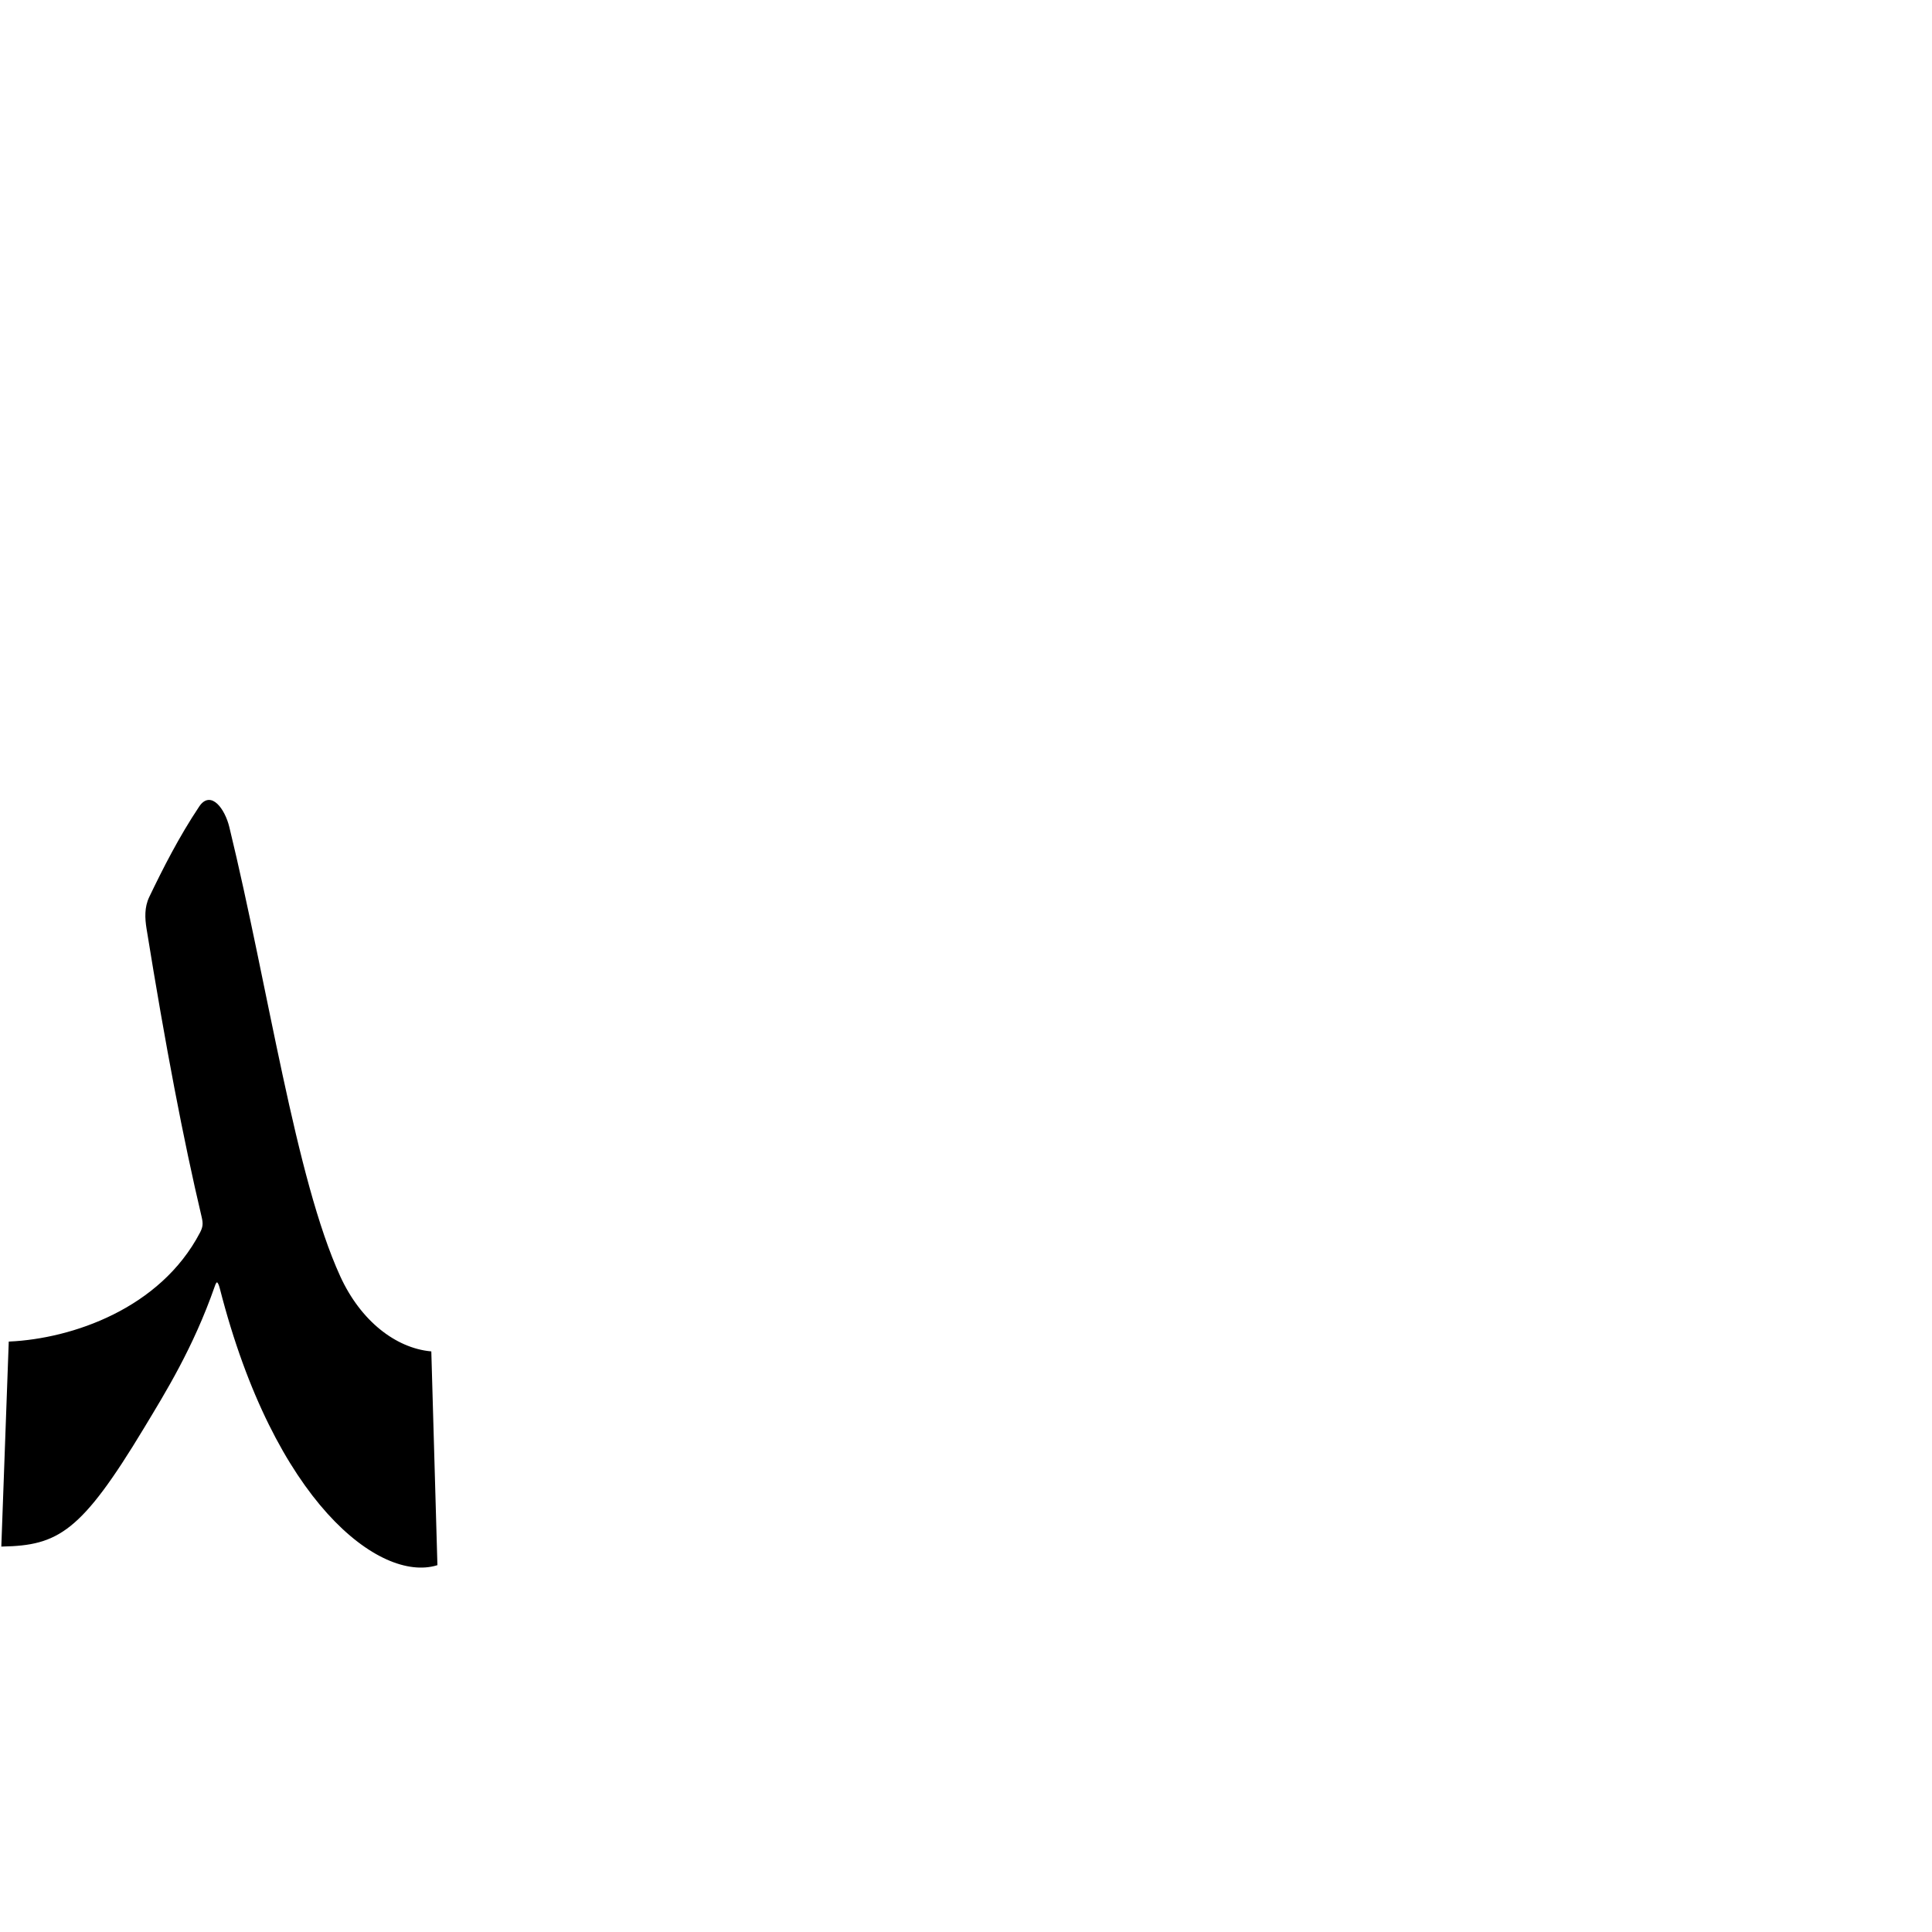
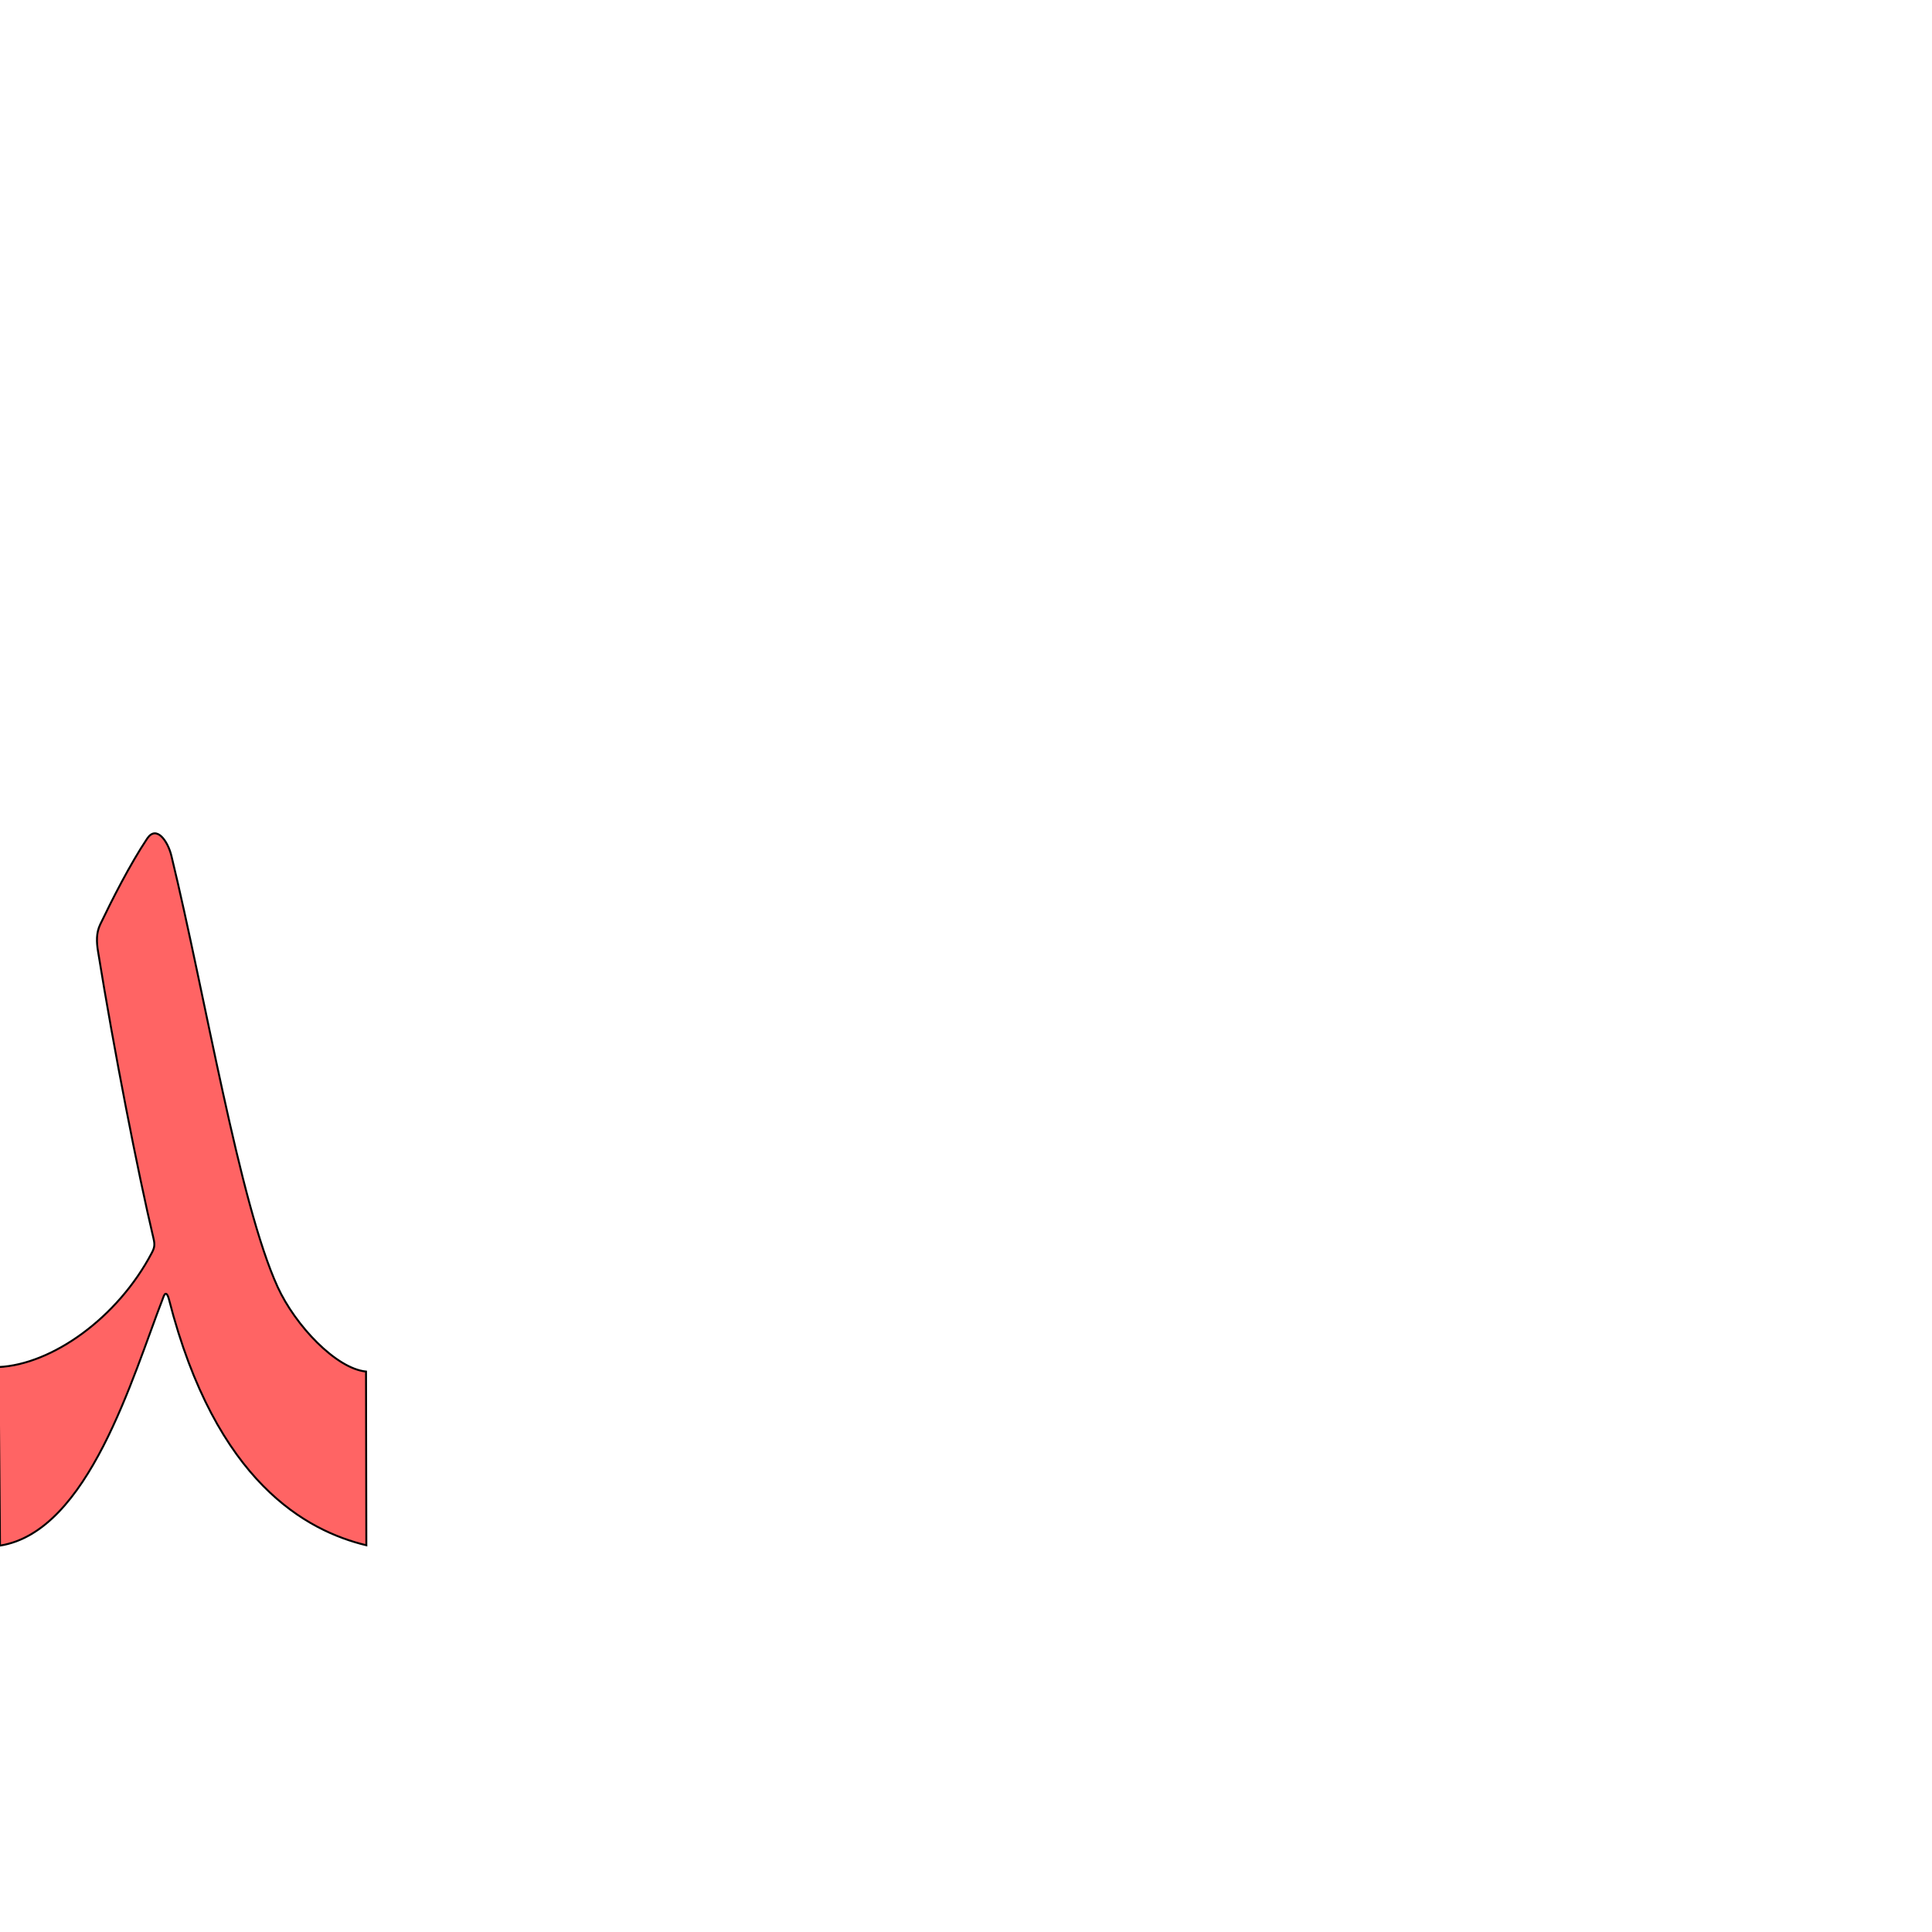
<svg xmlns="http://www.w3.org/2000/svg" version="1.0" width="1000" height="1000" id="svg5496">
  <defs id="defs5498">
    </defs>
  <g id="layer1" />
-   <path style="color:#000000;fill:#000000;stroke:#000000;stroke-width:1px;stroke-linecap:butt;stroke-linejoin:miter;stroke-miterlimit:4;stroke-opacity:1;stroke-dasharray:none;stroke-dashoffset:0;marker:none;visibility:visible;display:inline;overflow:visible;enable-background:accumulate" d="M 103.54,417.713 C 93.127,433.299 84.785,449.735 77.702,464.5 c -2.498,5.207 -2.216,10.792 -1.344,16.188 9.837,60.866 18.992,108.863 28.506,149.115 0.847,3.582 0.67,5.417 -0.948,8.505 C 83.204,677.841 37.385,693.364 5.014,694.875 L 1.202,800 C 29.757,799.388 41.526,792.922 74.048,739.003 c 10.966,-18.18 25.504,-41.533 36.553,-73.119 1.297,-4.139 2.649,-3.085 3.671,0.938 28.355,110.82 82.632,151.592 111.623,142.939 L 222.76,699.938 c -18.095,-1.782 -36.421,-15.726 -47.121,-39.156 -23.212,-50.831 -37.135,-149.07 -57.438,-232.625 -2.204,-9.07 -9.106,-18.76 -14.662,-10.443 z" id="path2828" />
+   <path style="color:#000000;fill:#ff0000;fill-opacity:0.608;stroke:#000000;stroke-width:1;stroke-linecap:butt;stroke-linejoin:miter;stroke-miterlimit:4;stroke-opacity:1;stroke-dasharray:none;stroke-dashoffset:0;marker:none;visibility:visible;display:inline;overflow:visible;enable-background:accumulate" d="m 76.182,434.042 c -8.904,13.328 -18.258,31.823 -24.315,44.449 -2.136,4.452 -1.895,9.228 -1.149,13.842 8.412,52.046 20.607,114.31 28.742,148.729 0.724,3.063 0.573,4.632 -0.811,7.273 -17.71,33.805 -51.708,57.96 -79.389,59.253 L 0,800 c 45.904,-7.185 68.664,-87.687 84.366,-128.085 1.109,-3.539 2.265,-2.638 3.139,0.802 24.247,94.762 71.399,119.705 102.111,127.109 l -0.161,-89.909 C 173.982,708.393 152.831,686.107 143.681,666.072 123.832,622.606 106.08,514.42 88.719,442.972 86.835,435.217 80.933,426.931 76.182,434.042 z" id="path2828-2" />
</svg>
